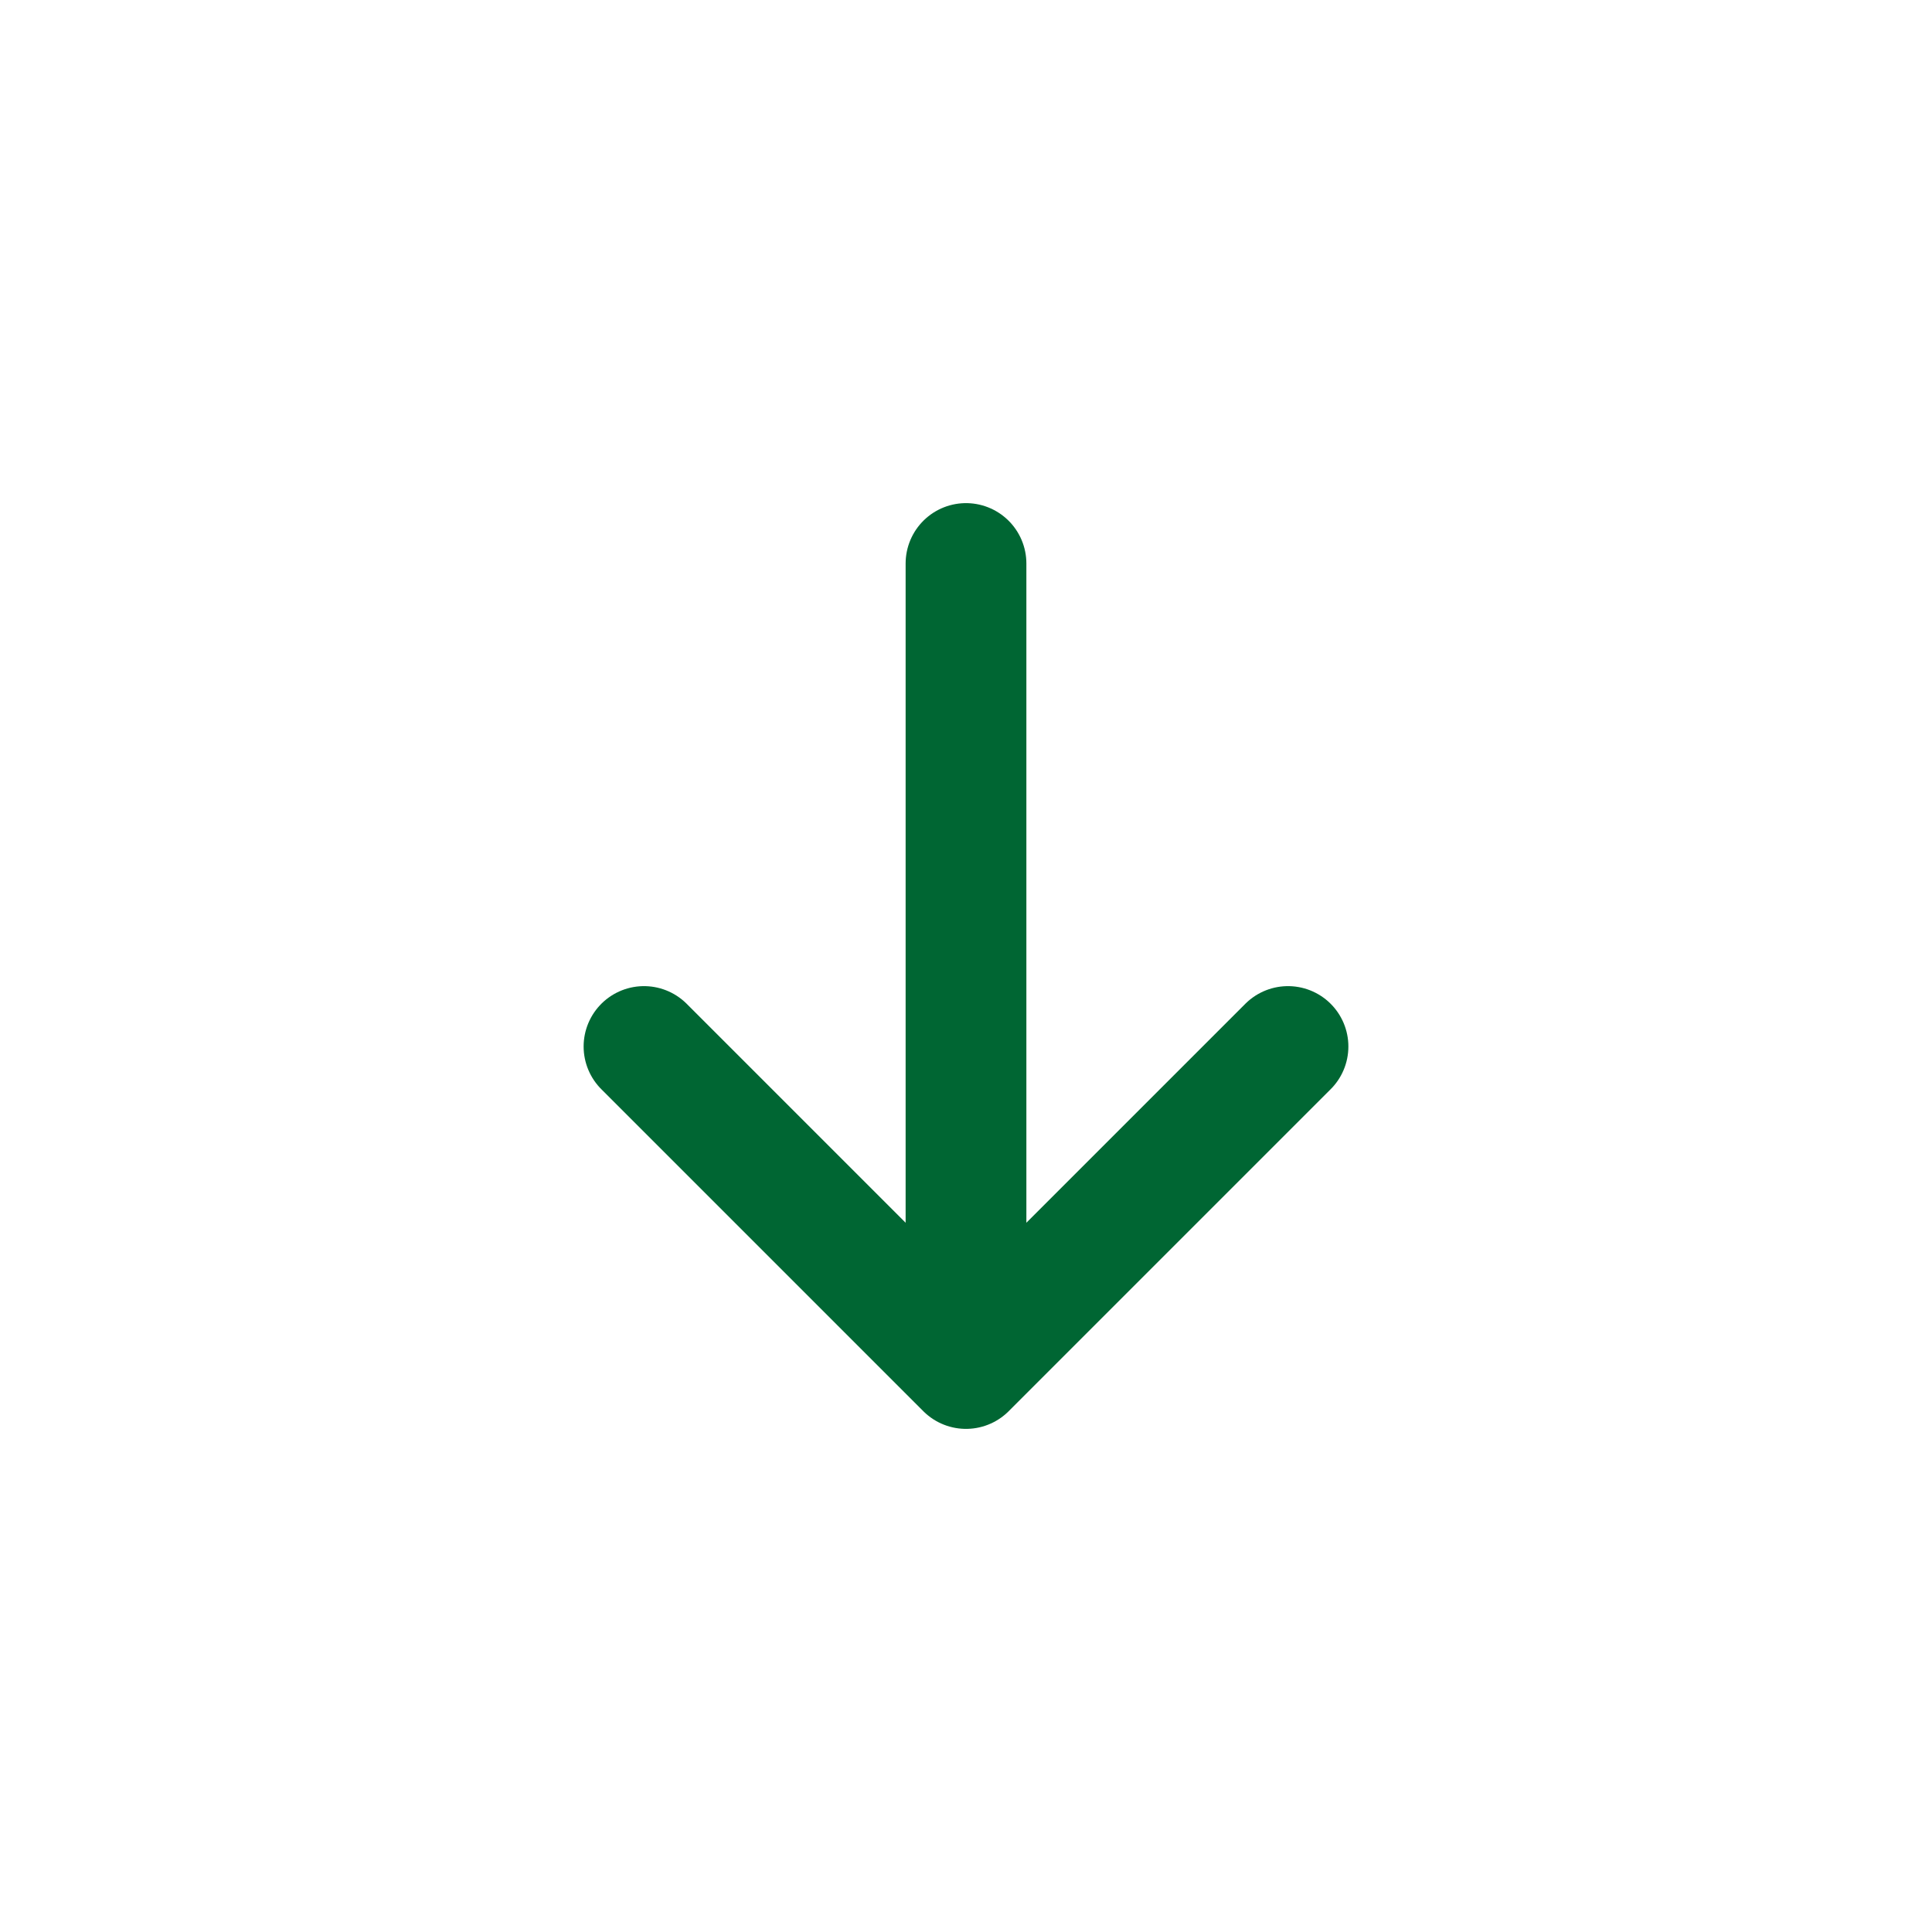
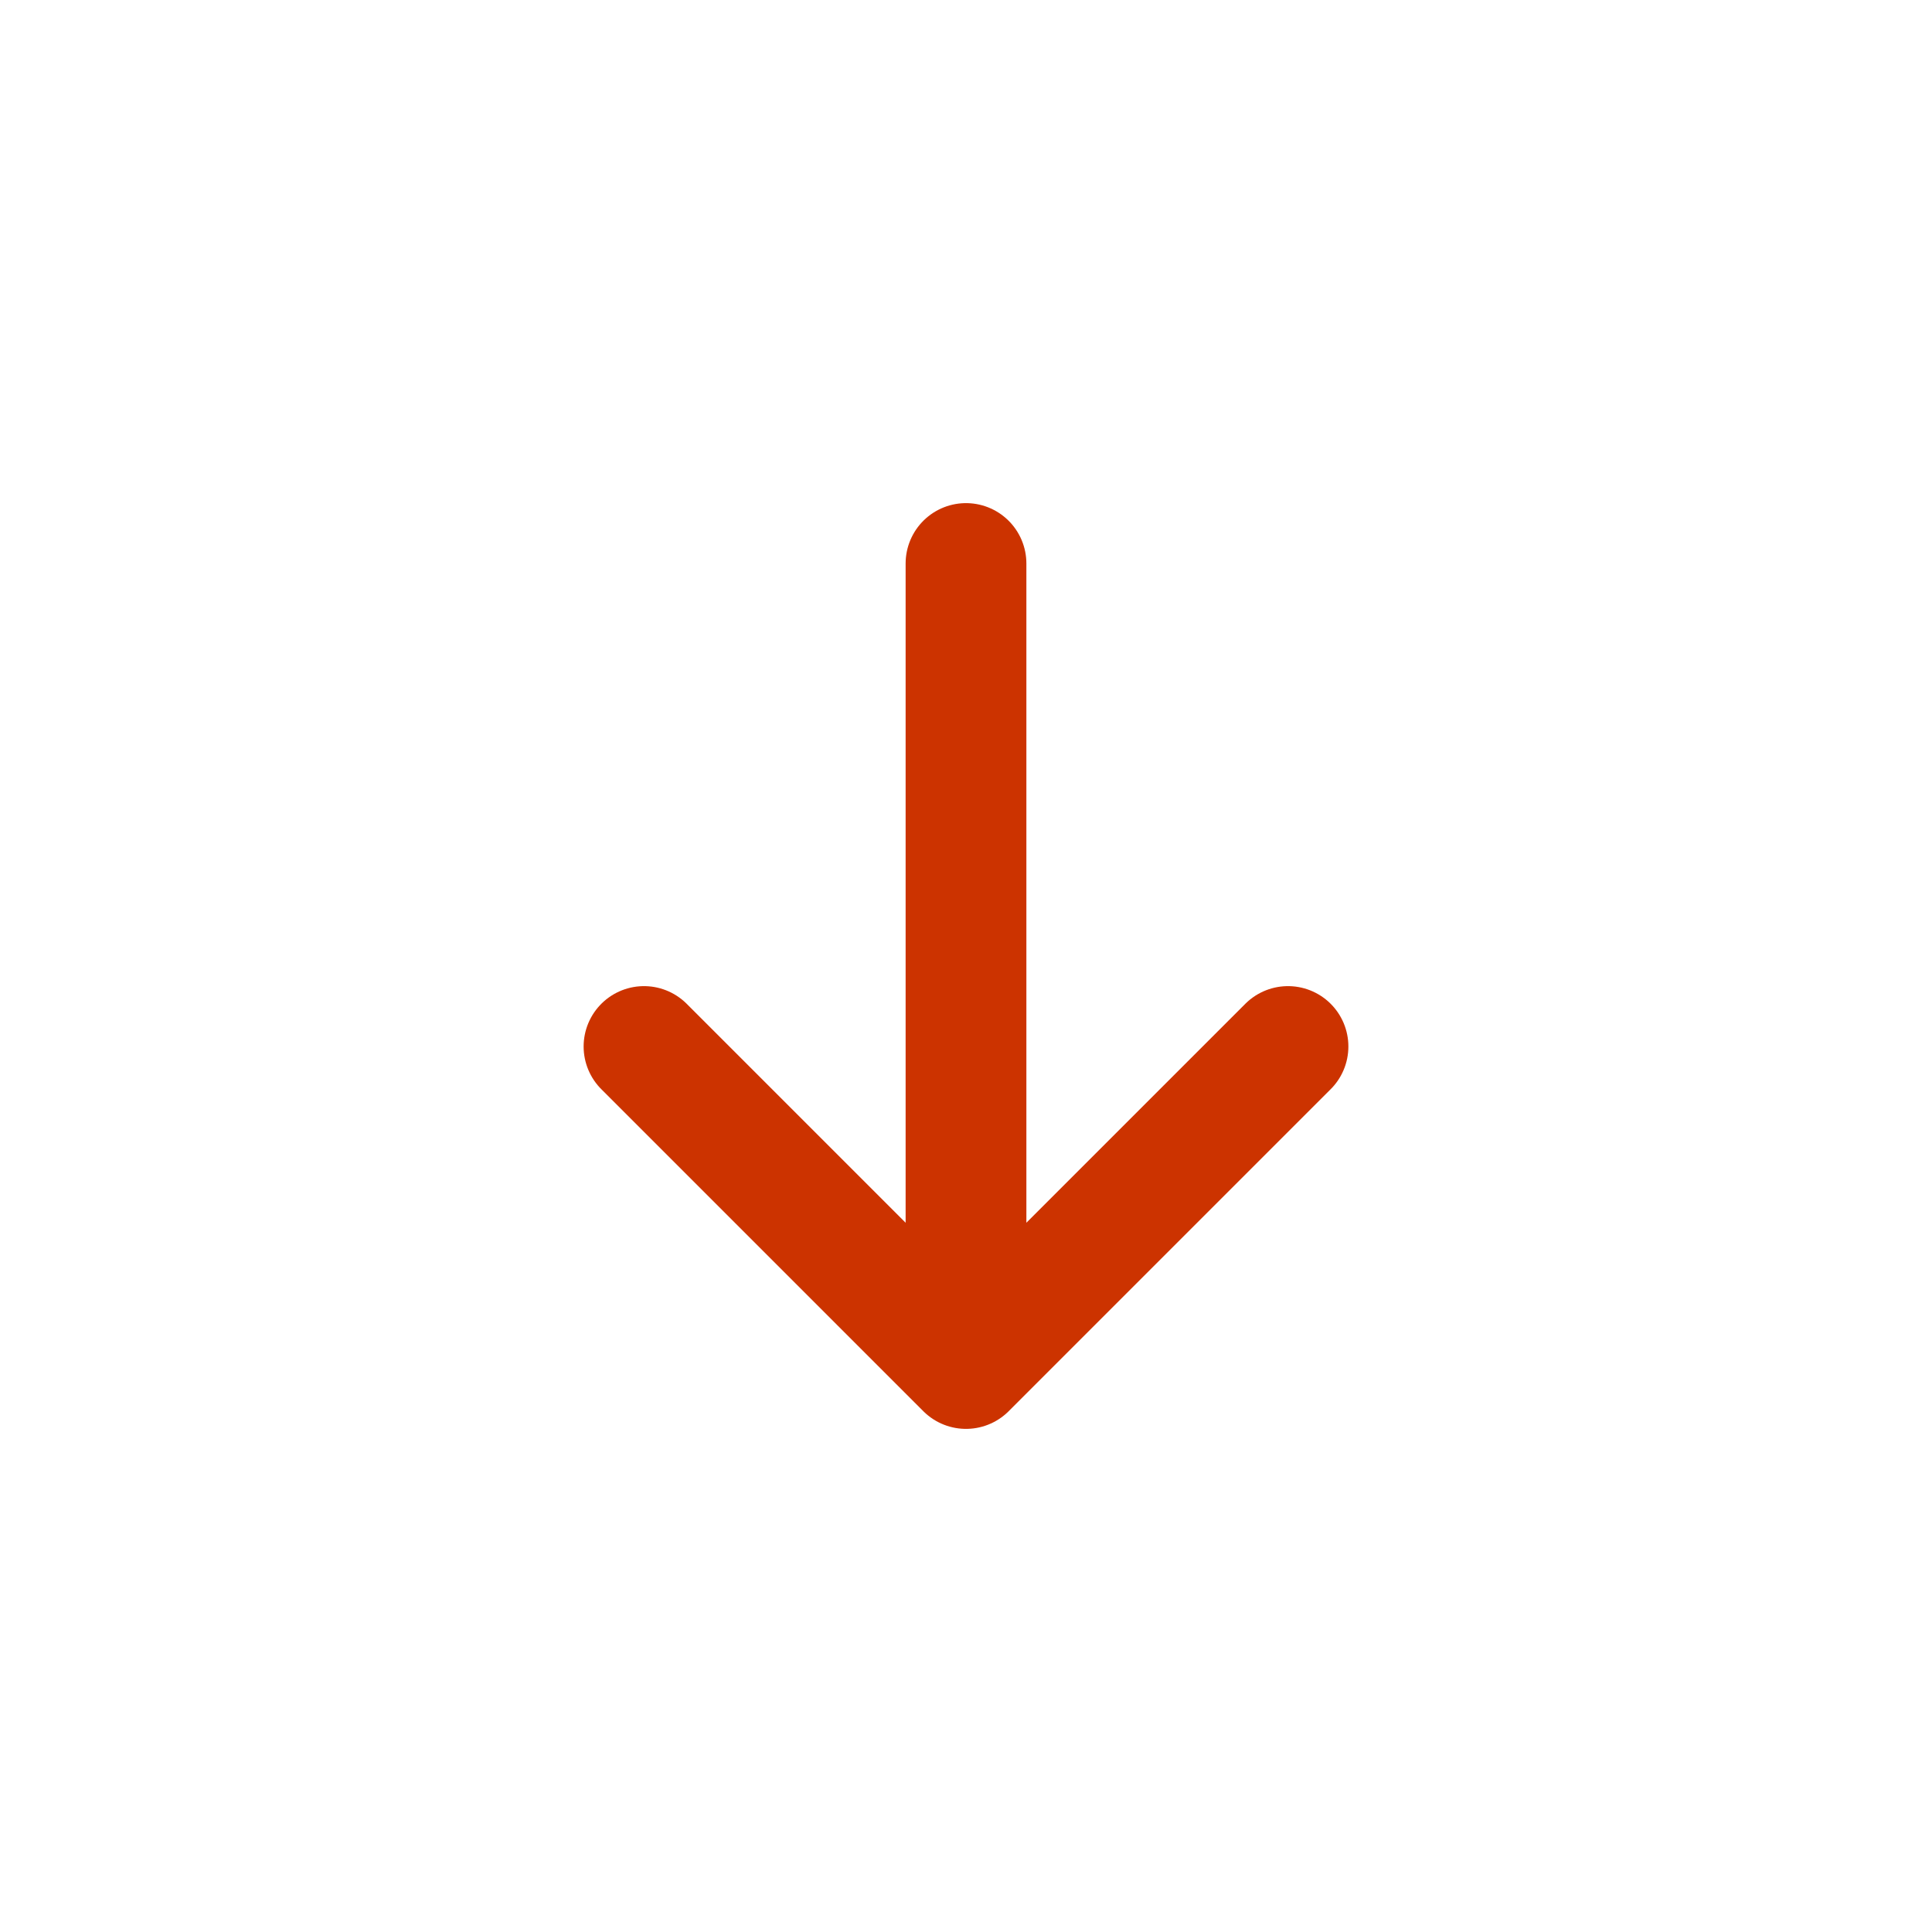
<svg xmlns="http://www.w3.org/2000/svg" width="24px" height="24px" viewBox="0 0 24 24" fill="none" version="1.1" id="svg845">
  <defs id="defs849" />
-   <path d="M12 17L12 7M12 17L8 13M12 17L16 13" stroke="#001A72" stroke-width="1.5" stroke-linecap="round" stroke-linejoin="round" id="path843" style="fill:none;fill-opacity:1;stroke:#006633;stroke-opacity:1" />
+   <path d="M12 17L12 7M12 17L8 13M12 17L16 13" stroke="#001A72" stroke-width="1.5" stroke-linecap="round" stroke-linejoin="round" id="path843" style="fill:#000000;fill-opacity:1;stroke:#cc3300;stroke-opacity:1;opacity:0.997" />
</svg>
